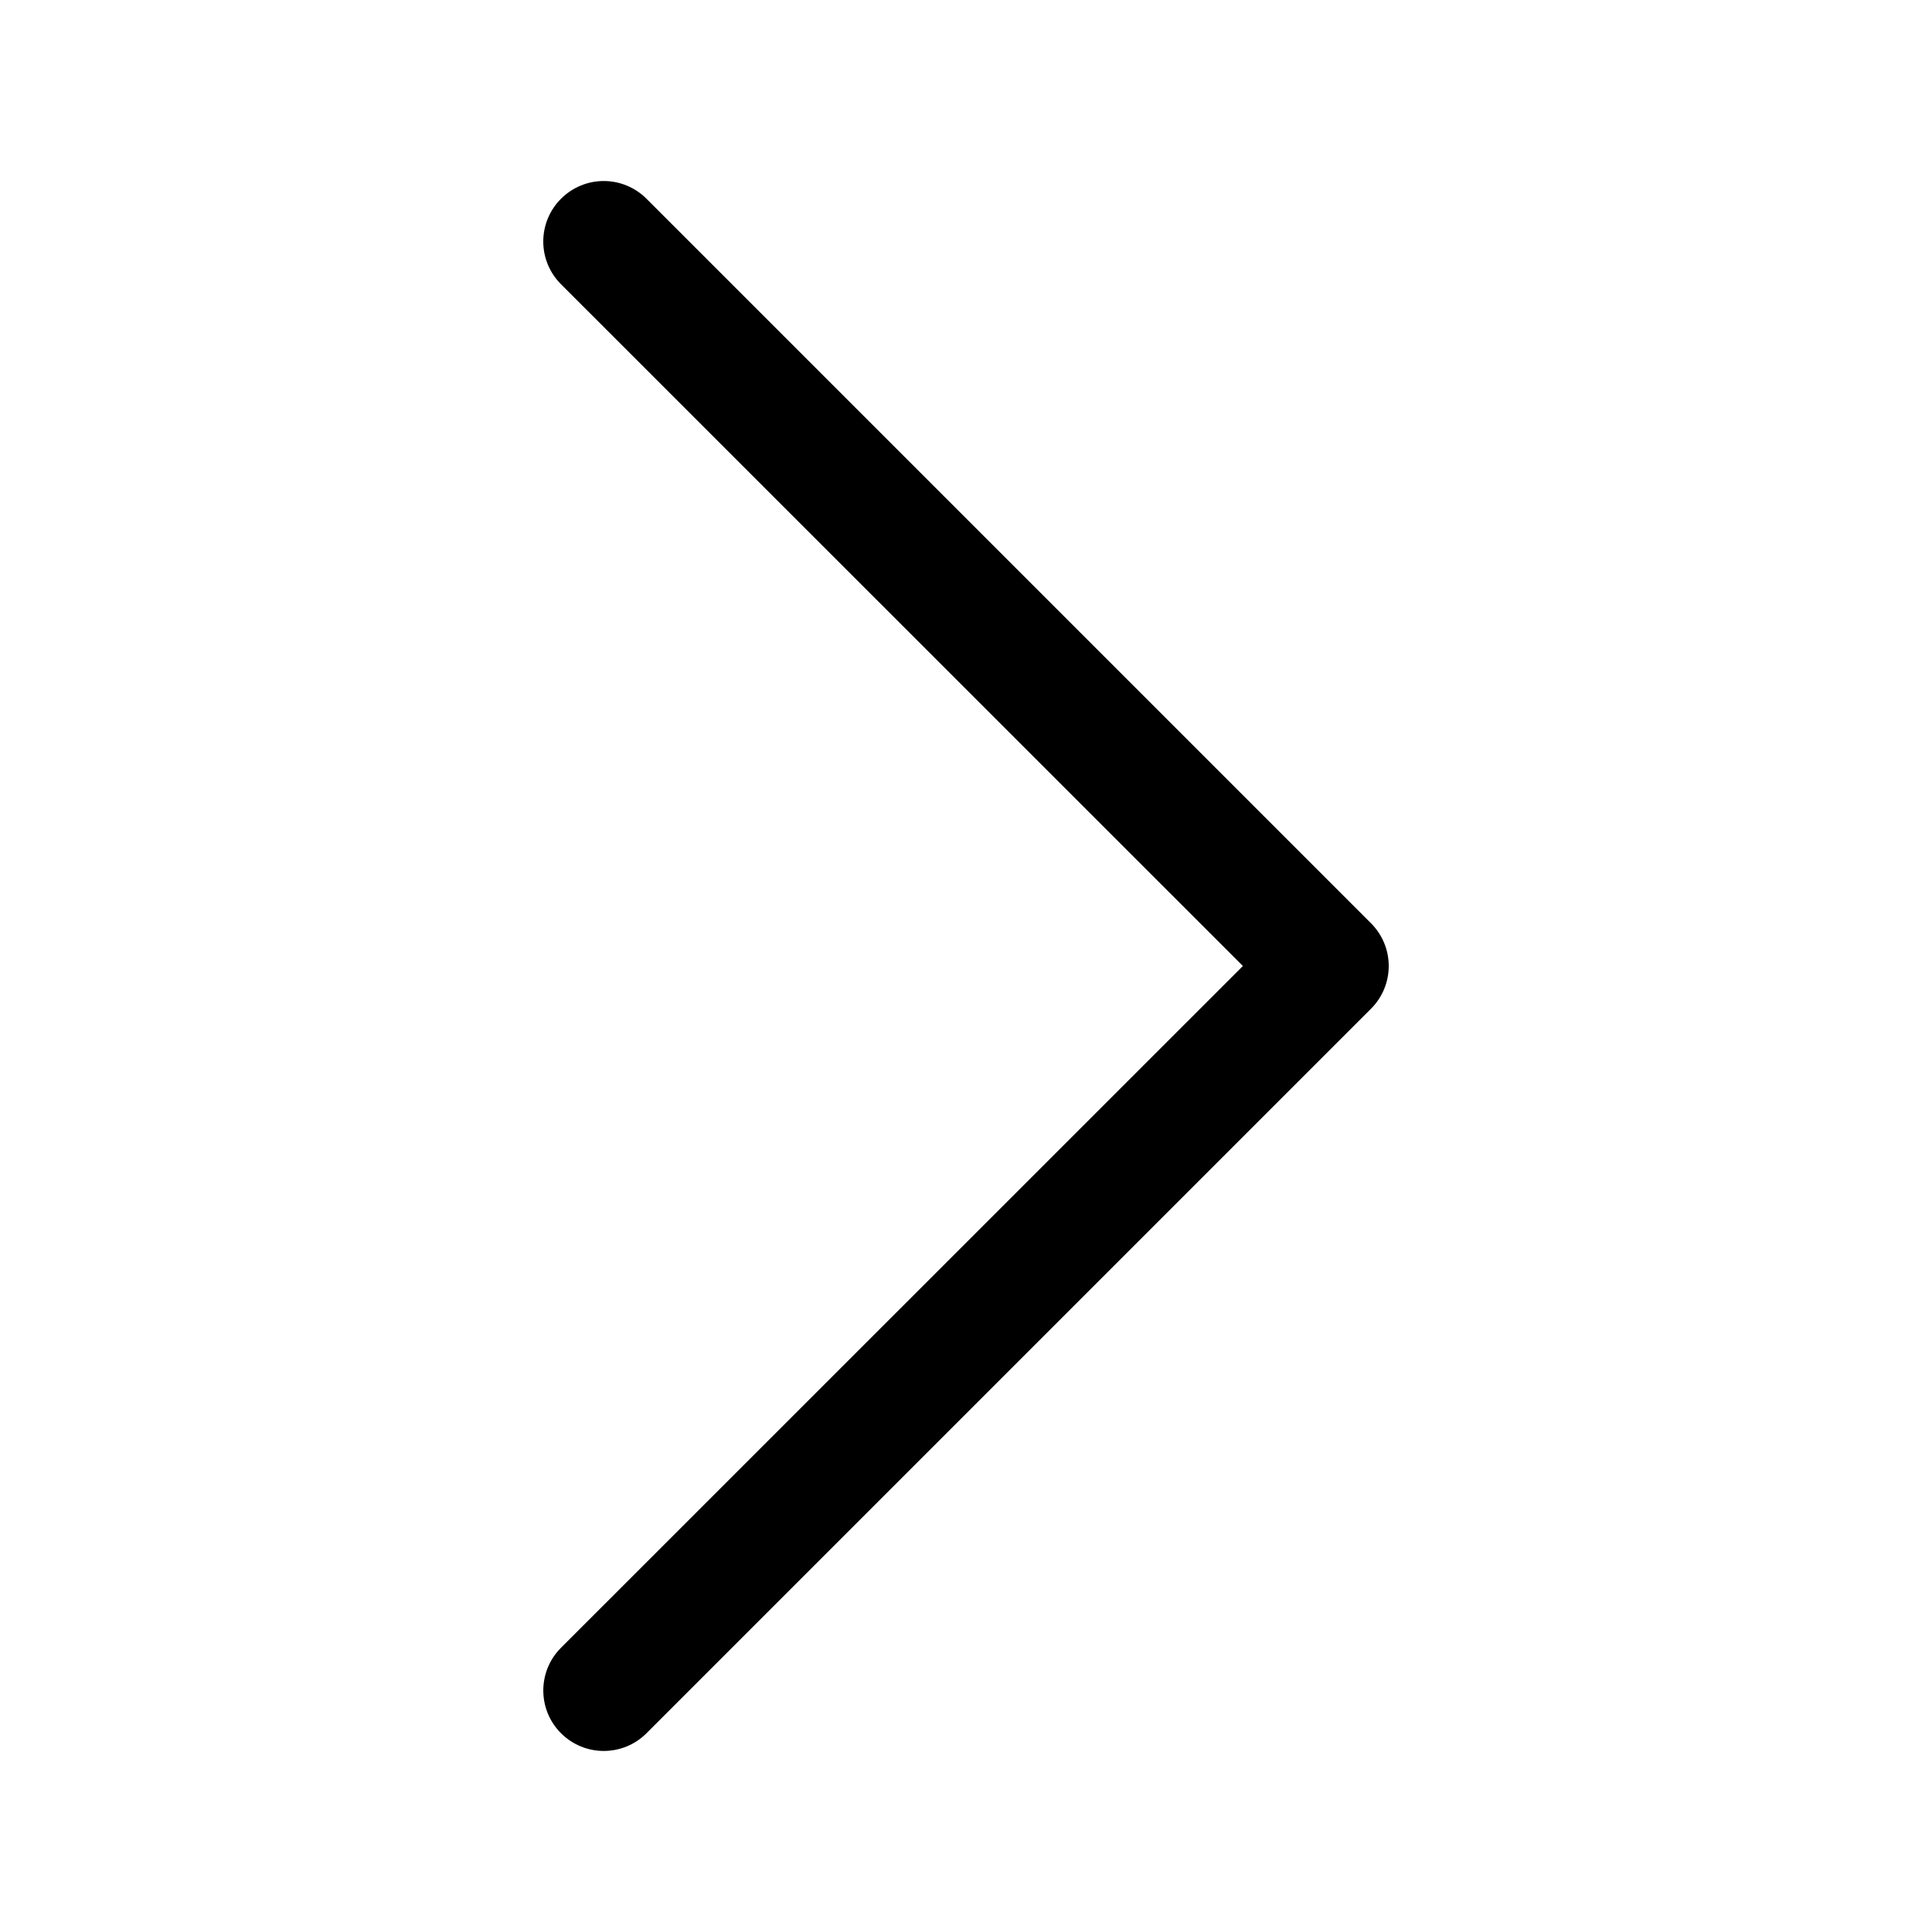
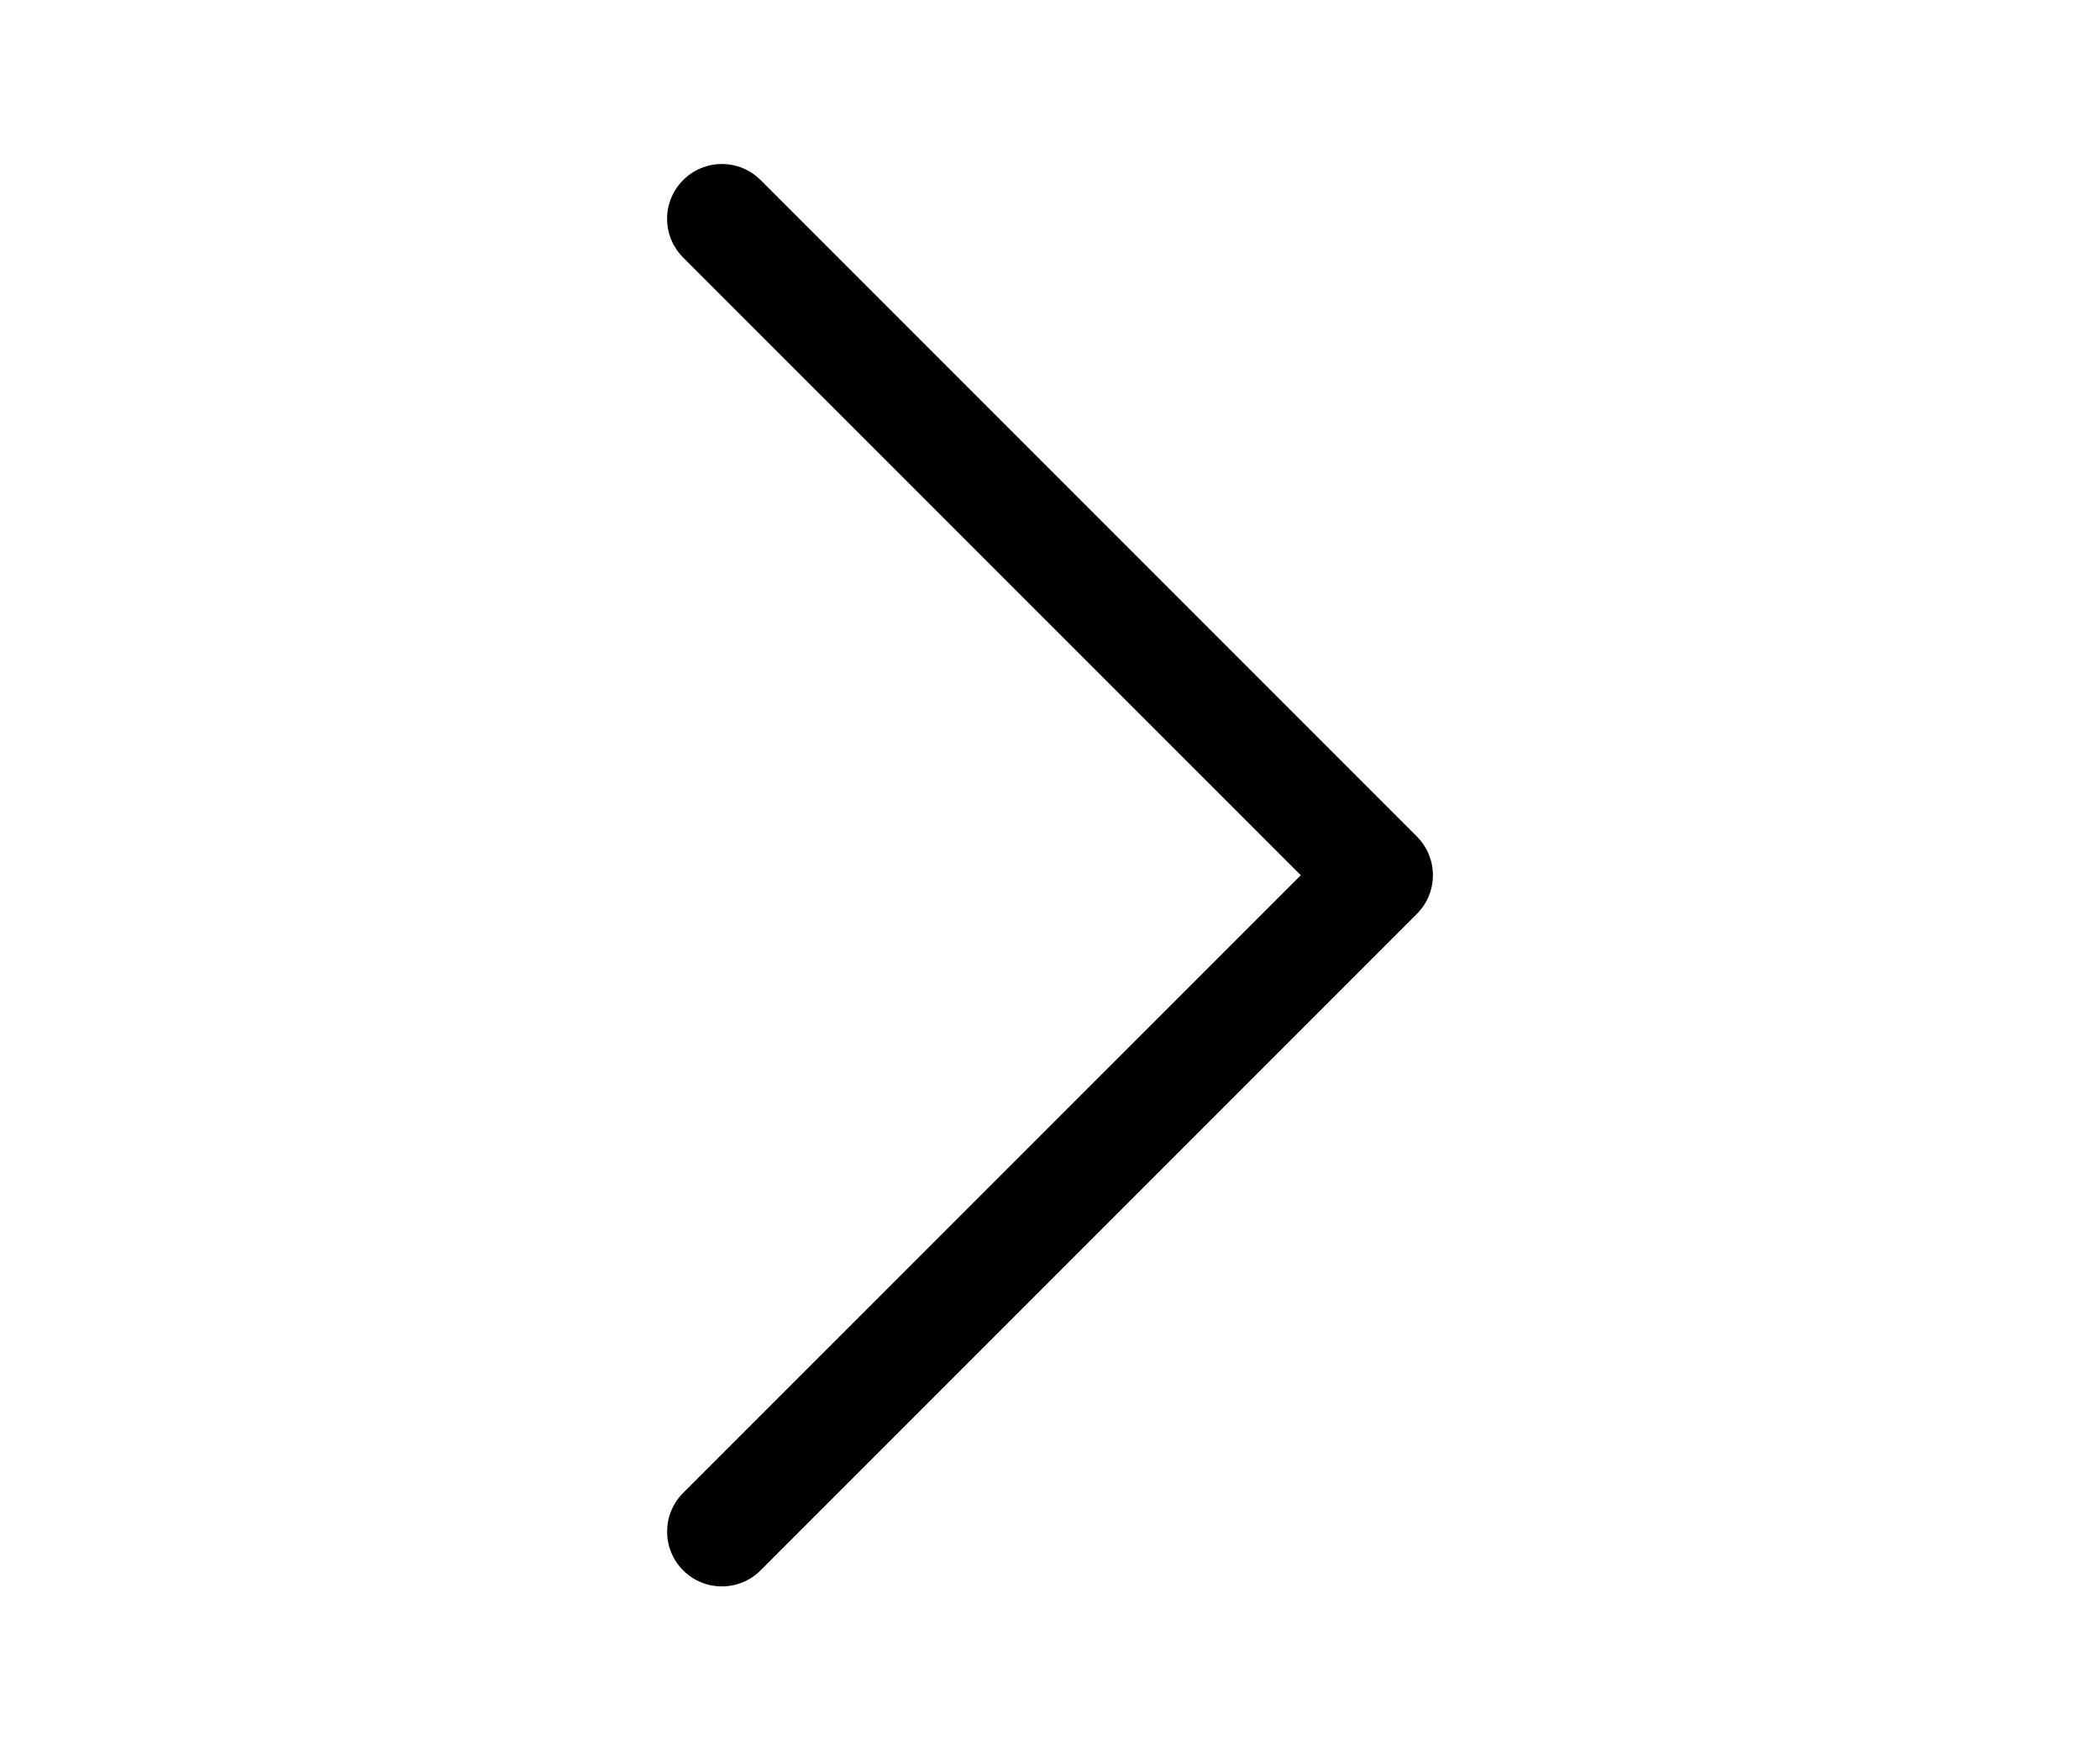
- <svg xmlns="http://www.w3.org/2000/svg" width="25" height="25" fill="currentColor" class="bi bi-chevron-right" viewBox="0 0 16 16">
+ <svg xmlns="http://www.w3.org/2000/svg" width="18" height="15" fill="currentColor" class="bi bi-chevron-right" viewBox="0 0 16 16">
  <path fill-rule="evenodd" d="M4.646 1.646a.5.5 0 0 1 .708 0l6 6a.5.5 0 0 1 0 .708l-6 6a.5.5 0 0 1-.708-.708L10.293 8 4.646 2.354a.5.5 0 0 1 0-.708z" />
</svg>
